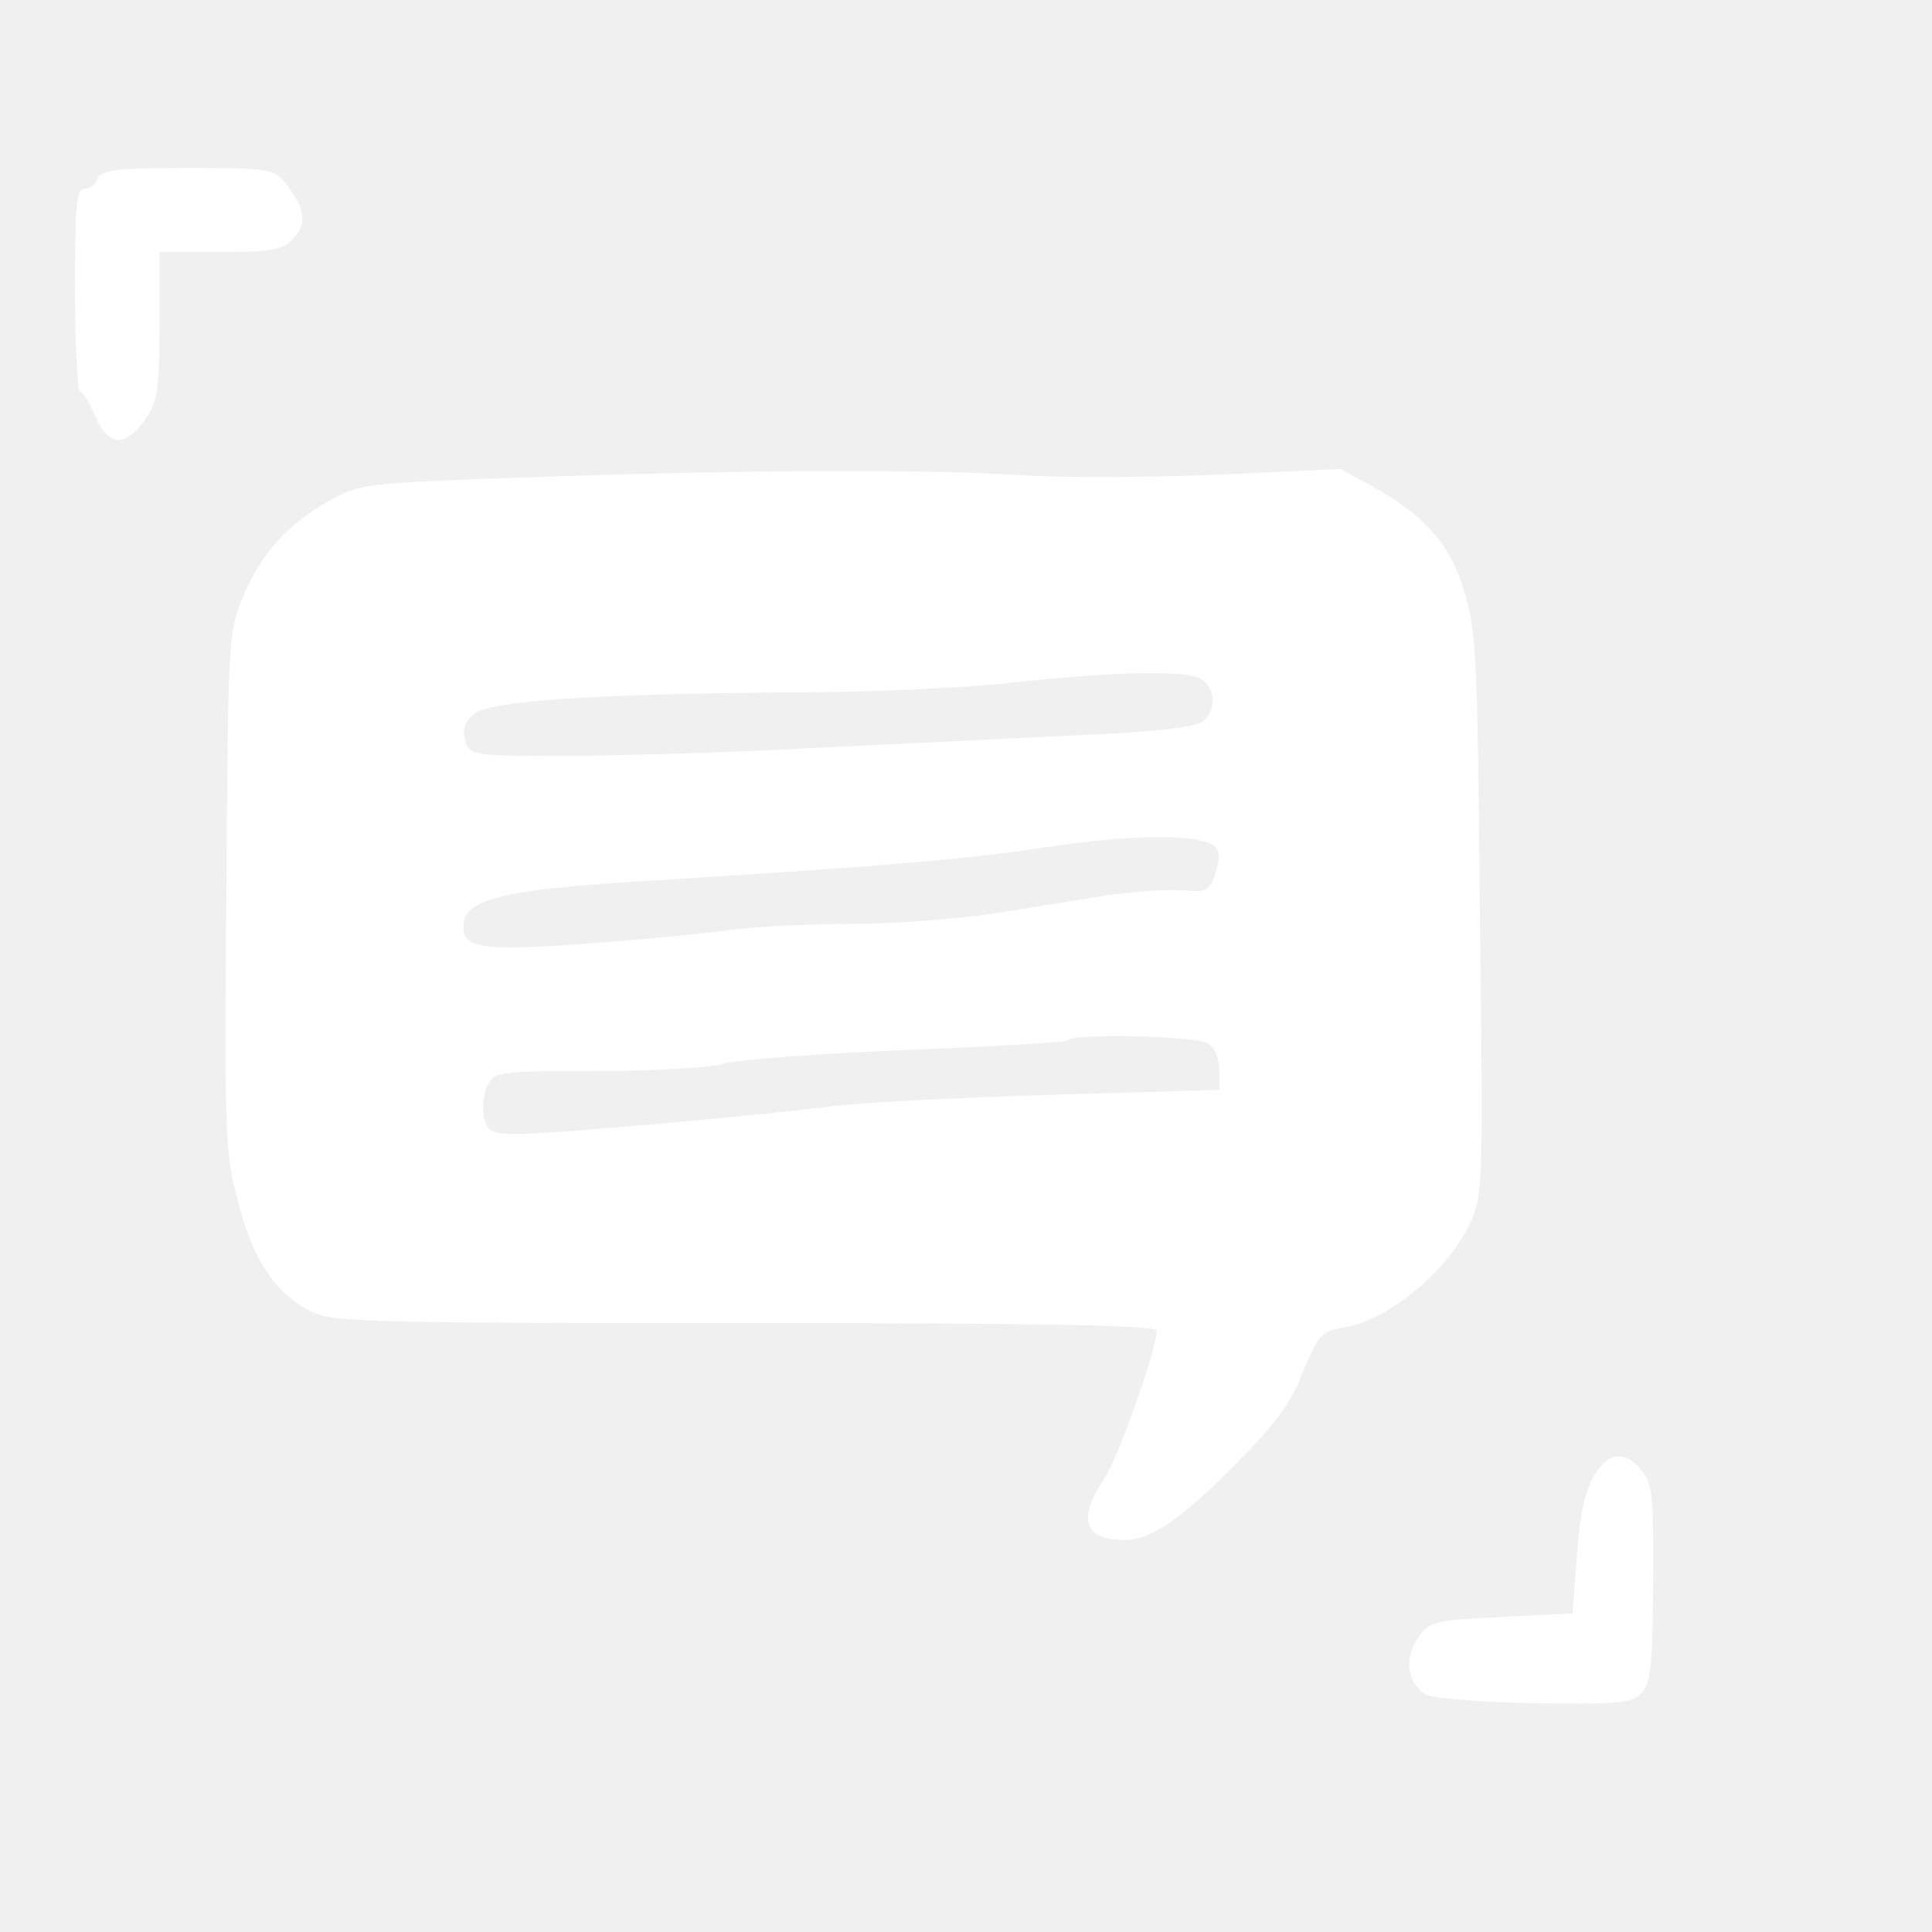
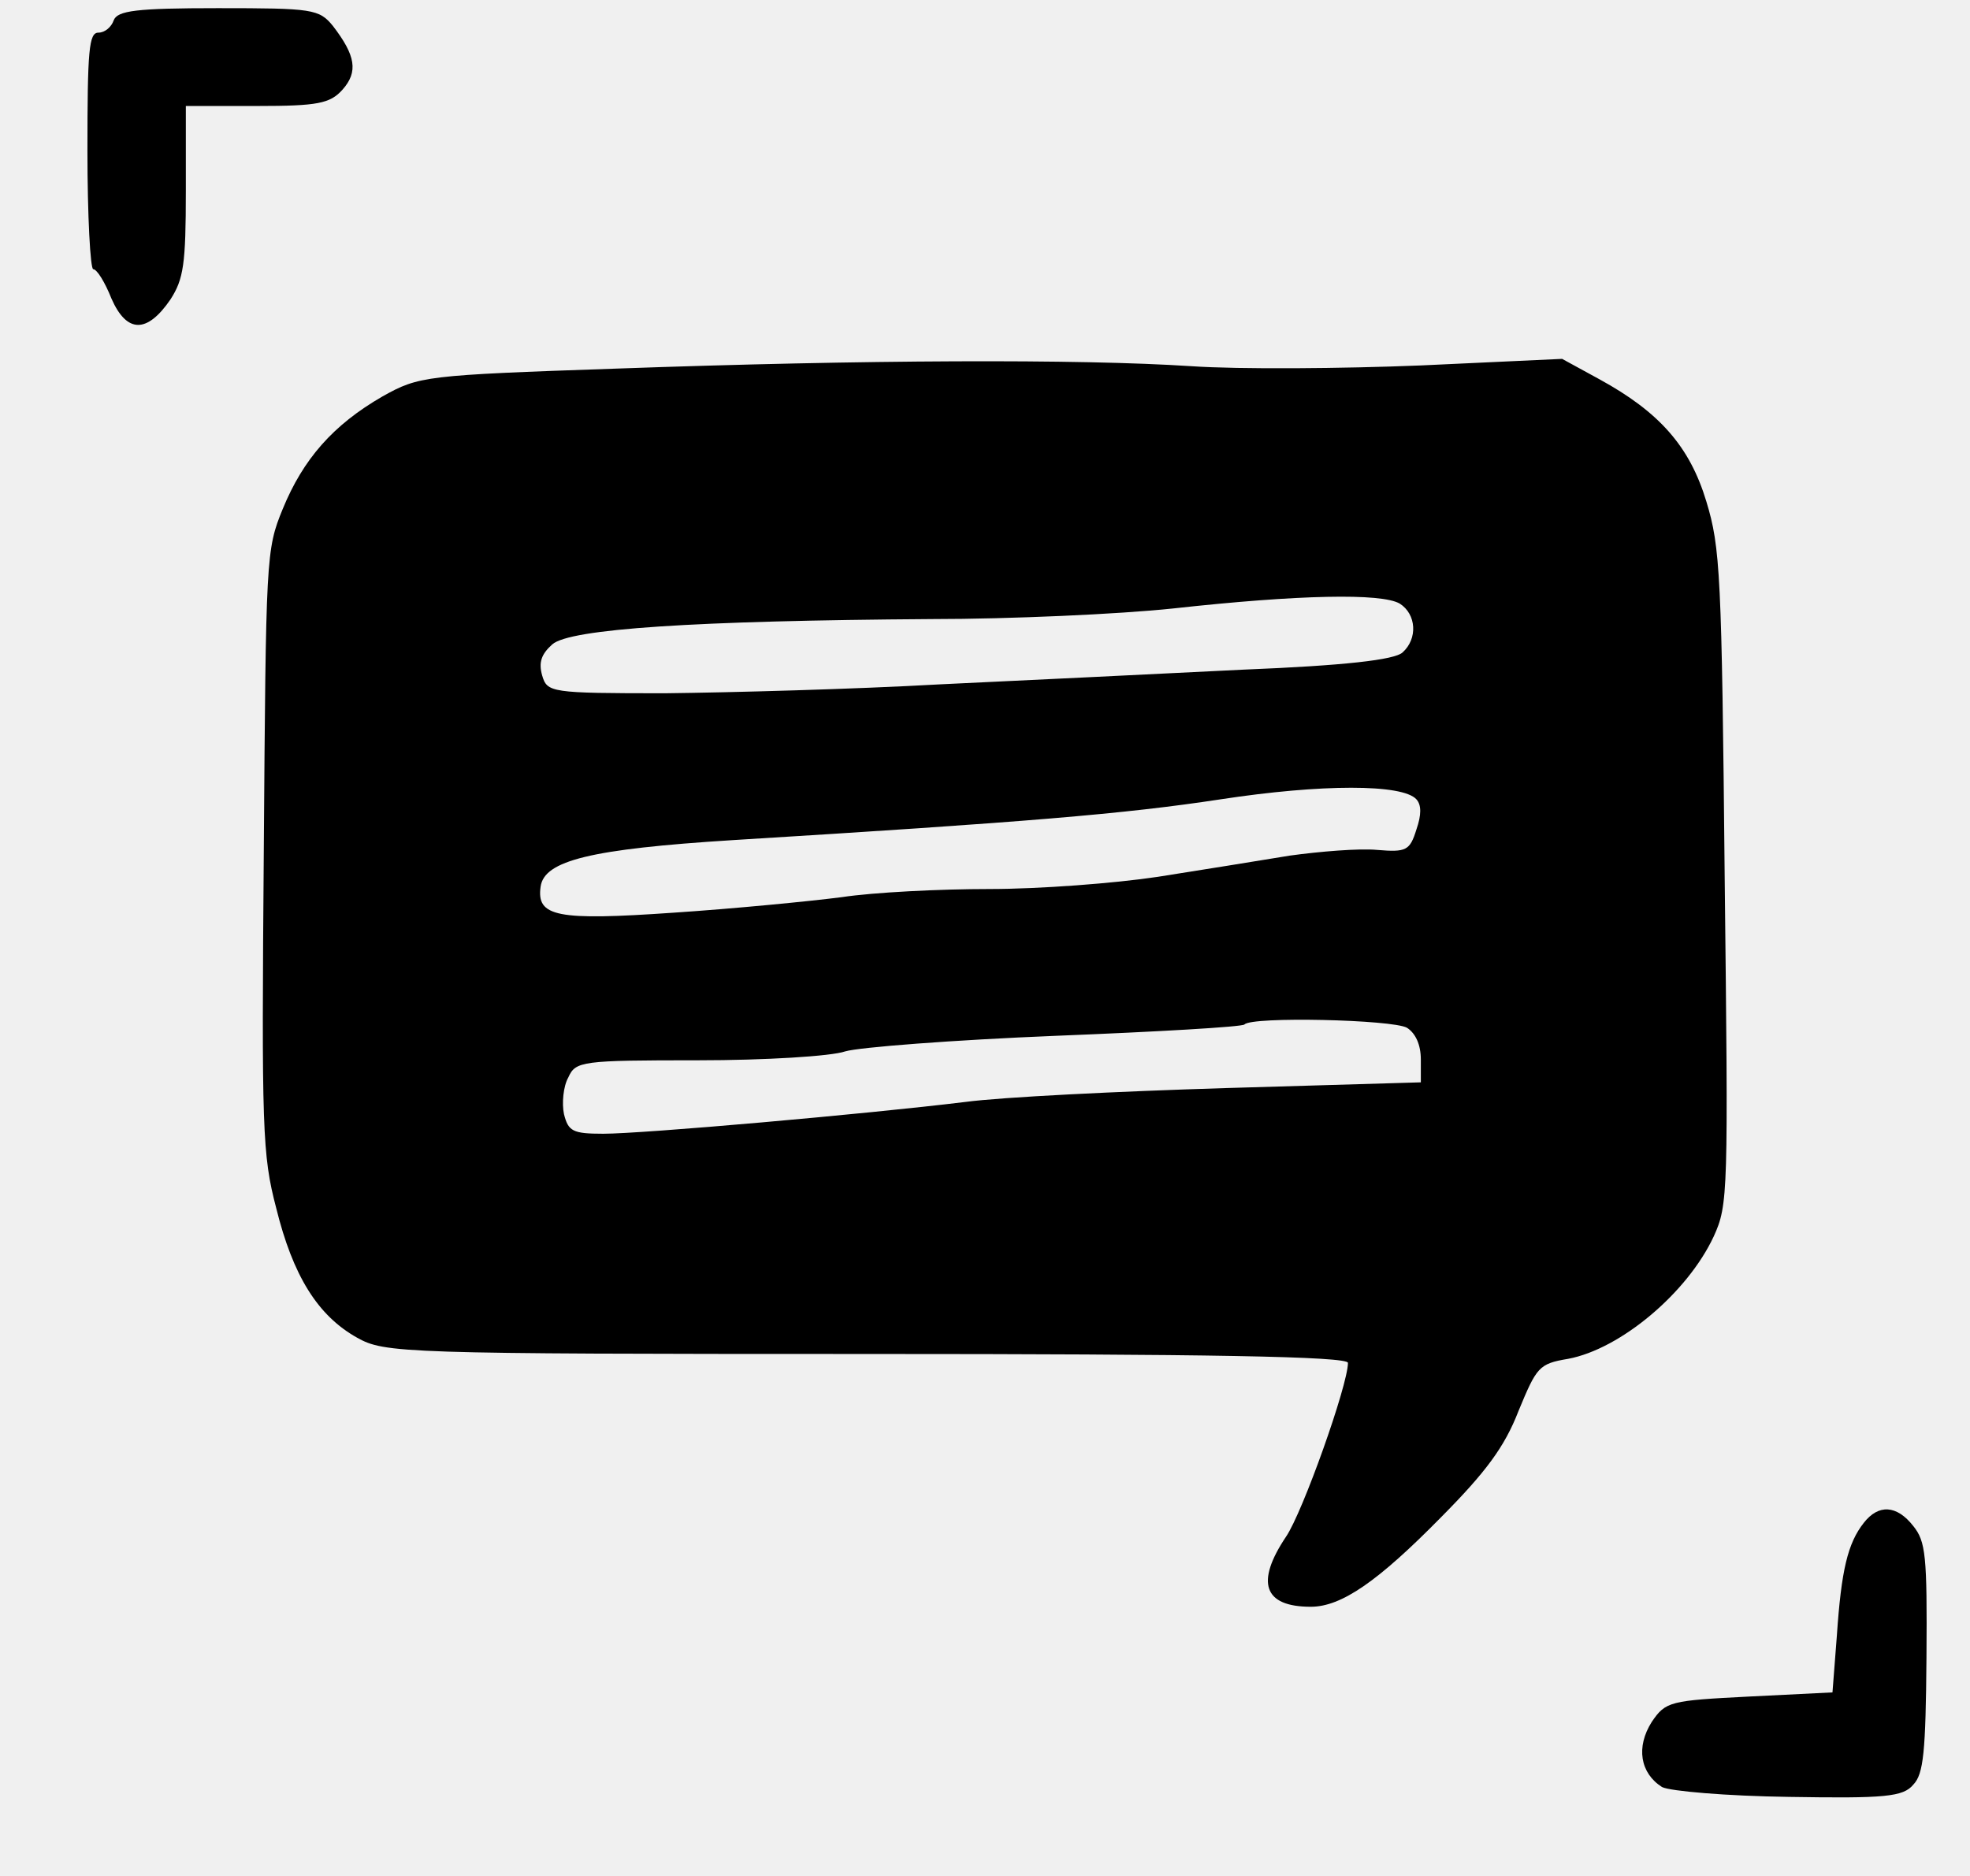
- <svg xmlns="http://www.w3.org/2000/svg" width="24" height="24" viewBox="0 0 24 24" fill="none">
-   <path d="M1.212 2.217C1.188 2.287 1.119 2.348 1.049 2.348C0.948 2.348 0.932 2.53 0.932 3.609C0.932 4.304 0.963 4.87 0.994 4.87C1.033 4.87 1.119 5.009 1.188 5.183C1.352 5.556 1.569 5.556 1.818 5.191C1.957 4.974 1.981 4.817 1.981 4.035V3.13H2.742C3.386 3.13 3.519 3.104 3.651 2.956C3.821 2.765 3.79 2.591 3.55 2.278C3.402 2.096 3.332 2.087 2.322 2.087C1.453 2.087 1.251 2.113 1.212 2.217Z" fill="white" />
-   <path d="M6.563 5.93C4.528 6 4.466 6.009 4.078 6.226C3.55 6.53 3.231 6.896 3.014 7.426C2.835 7.861 2.835 7.939 2.812 11.069C2.788 14.043 2.796 14.313 2.944 14.878C3.122 15.6 3.386 16.026 3.806 16.261C4.101 16.426 4.272 16.435 9.243 16.435C12.862 16.435 14.369 16.461 14.369 16.53C14.369 16.765 13.887 18.122 13.709 18.383C13.383 18.869 13.468 19.13 13.973 19.13C14.299 19.13 14.688 18.861 15.363 18.174C15.837 17.696 16.039 17.426 16.186 17.043C16.381 16.574 16.404 16.539 16.715 16.487C17.274 16.383 17.988 15.783 18.268 15.182C18.423 14.843 18.423 14.722 18.384 11.357C18.354 8.122 18.338 7.835 18.19 7.348C18.012 6.756 17.686 6.391 17.049 6.043L16.652 5.826L15.146 5.896C14.315 5.93 13.212 5.939 12.699 5.904C11.503 5.826 9.219 5.835 6.563 5.93ZM14.921 8.435C15.099 8.548 15.115 8.809 14.951 8.956C14.866 9.035 14.33 9.096 13.258 9.139C12.396 9.183 10.936 9.252 10.02 9.296C9.103 9.348 7.783 9.383 7.091 9.391C5.864 9.391 5.833 9.383 5.779 9.2C5.74 9.061 5.771 8.974 5.887 8.87C6.074 8.704 7.402 8.617 9.934 8.6C10.773 8.6 11.93 8.548 12.505 8.487C13.849 8.339 14.726 8.322 14.921 8.435ZM15.099 10.522C15.153 10.582 15.153 10.687 15.099 10.843C15.029 11.069 14.99 11.087 14.68 11.061C14.486 11.043 14.066 11.078 13.748 11.122C13.429 11.174 12.792 11.278 12.342 11.348C11.884 11.417 11.084 11.478 10.548 11.478C10.02 11.478 9.313 11.513 8.971 11.565C8.629 11.609 7.829 11.687 7.185 11.73C5.934 11.817 5.717 11.774 5.763 11.452C5.802 11.174 6.299 11.052 7.806 10.957C10.936 10.765 11.985 10.678 13.01 10.522C14.089 10.357 14.951 10.357 15.099 10.522ZM14.998 12.957C15.091 13.017 15.146 13.139 15.146 13.296V13.539L13.072 13.6C11.922 13.635 10.68 13.696 10.291 13.748C9.227 13.878 6.851 14.087 6.431 14.087C6.105 14.087 6.058 14.061 6.012 13.878C5.988 13.765 6.004 13.582 6.058 13.487C6.136 13.313 6.198 13.304 7.441 13.304C8.155 13.304 8.862 13.261 9.01 13.209C9.157 13.165 10.167 13.087 11.254 13.043C12.334 13 13.243 12.948 13.266 12.922C13.344 12.835 14.843 12.87 14.998 12.957Z" fill="white" />
-   <path d="M19.868 18.235C19.697 18.452 19.628 18.739 19.581 19.435L19.534 20.043L18.649 20.087C17.802 20.13 17.756 20.139 17.608 20.357C17.437 20.626 17.484 20.904 17.717 21.052C17.802 21.096 18.408 21.148 19.068 21.157C20.093 21.174 20.288 21.157 20.396 21.026C20.505 20.913 20.528 20.678 20.536 19.669C20.544 18.583 20.528 18.435 20.396 18.27C20.218 18.043 20.024 18.035 19.868 18.235Z" fill="white" />
+ <svg xmlns="http://www.w3.org/2000/svg" width="21" height="20" viewBox="0 0 21 20">
+   <path id="path1" fill="currentColor" stroke="none" d="M 1.212 0.217 C 1.188 0.287 1.119 0.348 1.049 0.348 C 0.948 0.348 0.932 0.53 0.932 1.609 C 0.932 2.304 0.963 2.87 0.994 2.87 C 1.033 2.87 1.119 3.009 1.188 3.183 C 1.352 3.556 1.569 3.556 1.818 3.191 C 1.957 2.974 1.981 2.817 1.981 2.035 L 1.981 1.13 L 2.742 1.13 C 3.386 1.13 3.519 1.104 3.651 0.956 C 3.821 0.765 3.79 0.591 3.55 0.278 C 3.402 0.096 3.332 0.087 2.322 0.087 C 1.453 0.087 1.251 0.113 1.212 0.217 Z" />
+   <path id="path2" fill="currentColor" stroke="none" d="M 6.563 3.93 C 4.528 4 4.466 4.009 4.078 4.226 C 3.55 4.53 3.231 4.896 3.014 5.426 C 2.835 5.861 2.835 5.939 2.812 9.069 C 2.788 12.043 2.796 12.313 2.944 12.878 C 3.122 13.6 3.386 14.026 3.806 14.261 C 4.101 14.426 4.272 14.435 9.243 14.435 C 12.862 14.435 14.369 14.461 14.369 14.53 C 14.369 14.765 13.887 16.122 13.709 16.383 C 13.383 16.869 13.468 17.13 13.973 17.13 C 14.299 17.13 14.688 16.861 15.363 16.174 C 15.837 15.696 16.039 15.426 16.187 15.043 C 16.381 14.574 16.404 14.539 16.715 14.487 C 17.274 14.383 17.988 13.783 18.268 13.182 C 18.423 12.843 18.423 12.722 18.385 9.357 C 18.354 6.122 18.338 5.835 18.19 5.348 C 18.012 4.756 17.685 4.391 17.049 4.043 L 16.652 3.826 L 15.146 3.896 C 14.315 3.93 13.212 3.939 12.699 3.904 C 11.503 3.826 9.219 3.835 6.563 3.93 Z M 14.921 6.435 C 15.099 6.548 15.115 6.809 14.951 6.956 C 14.866 7.035 14.33 7.096 13.258 7.139 C 12.396 7.183 10.936 7.252 10.02 7.296 C 9.103 7.348 7.783 7.383 7.091 7.391 C 5.864 7.391 5.833 7.383 5.779 7.2 C 5.74 7.061 5.771 6.974 5.887 6.87 C 6.074 6.704 7.402 6.617 9.934 6.6 C 10.773 6.6 11.93 6.548 12.505 6.487 C 13.849 6.339 14.726 6.322 14.921 6.435 Z M 15.099 8.522 C 15.153 8.582 15.153 8.687 15.099 8.843 C 15.029 9.069 14.99 9.087 14.68 9.061 C 14.486 9.043 14.066 9.078 13.748 9.122 C 13.429 9.174 12.792 9.278 12.342 9.348 C 11.884 9.417 11.084 9.478 10.548 9.478 C 10.02 9.478 9.313 9.513 8.971 9.565 C 8.629 9.609 7.829 9.687 7.185 9.73 C 5.934 9.817 5.717 9.774 5.763 9.452 C 5.802 9.174 6.299 9.052 7.806 8.957 C 10.936 8.765 11.985 8.678 13.01 8.522 C 14.089 8.357 14.951 8.357 15.099 8.522 Z M 14.998 10.957 C 15.091 11.017 15.146 11.139 15.146 11.296 L 15.146 11.539 L 13.072 11.6 C 11.922 11.635 10.68 11.696 10.291 11.748 C 9.227 11.878 6.851 12.087 6.431 12.087 C 6.105 12.087 6.058 12.061 6.012 11.878 C 5.988 11.765 6.004 11.582 6.058 11.487 C 6.136 11.313 6.198 11.304 7.441 11.304 C 8.155 11.304 8.862 11.261 9.01 11.209 C 9.157 11.165 10.167 11.087 11.254 11.043 C 12.334 11 13.243 10.948 13.266 10.922 C 13.344 10.835 14.843 10.87 14.998 10.957 Z" />
+   <path id="path3" fill="currentColor" stroke="none" d="M 19.868 16.235 C 19.697 16.452 19.628 16.739 19.581 17.435 L 19.534 18.043 L 18.649 18.087 C 17.802 18.13 17.756 18.139 17.608 18.357 C 17.437 18.626 17.484 18.904 17.717 19.052 C 17.802 19.096 18.408 19.148 19.068 19.157 C 20.093 19.174 20.288 19.157 20.396 19.026 C 20.505 18.913 20.528 18.678 20.536 17.669 C 20.544 16.583 20.528 16.435 20.396 16.27 C 20.218 16.043 20.024 16.035 19.868 16.235 Z" />
</svg>
